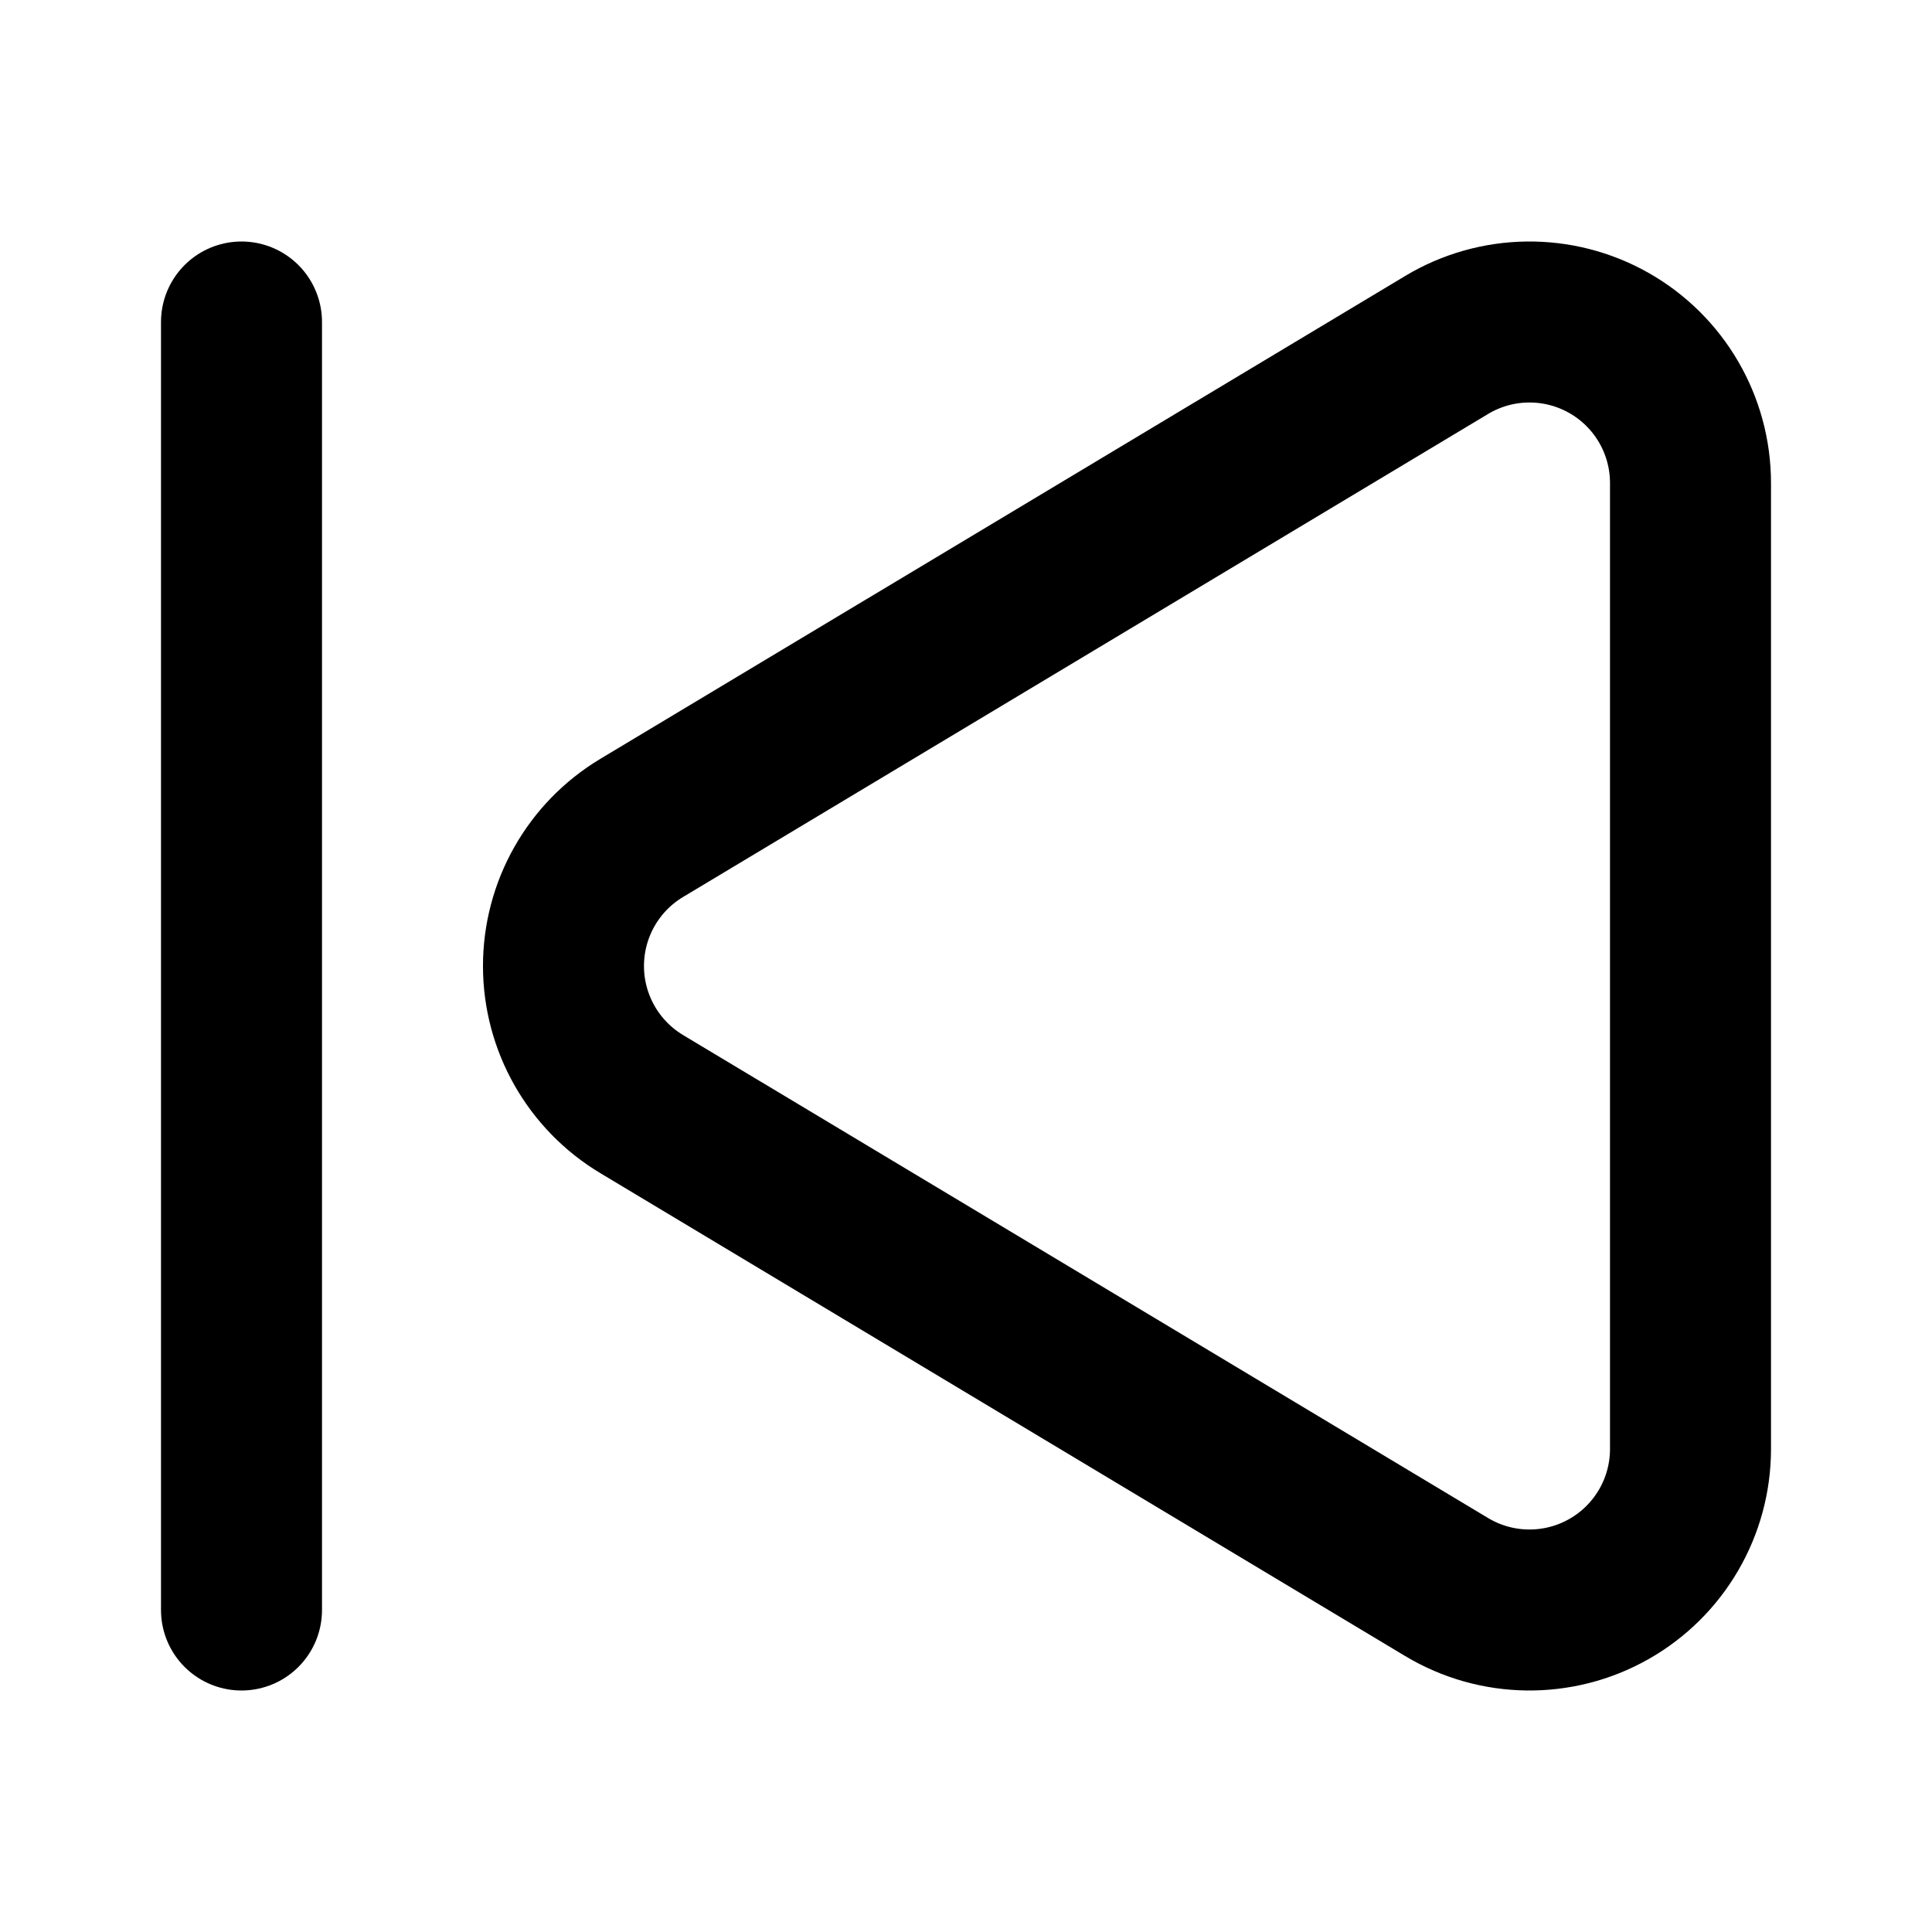
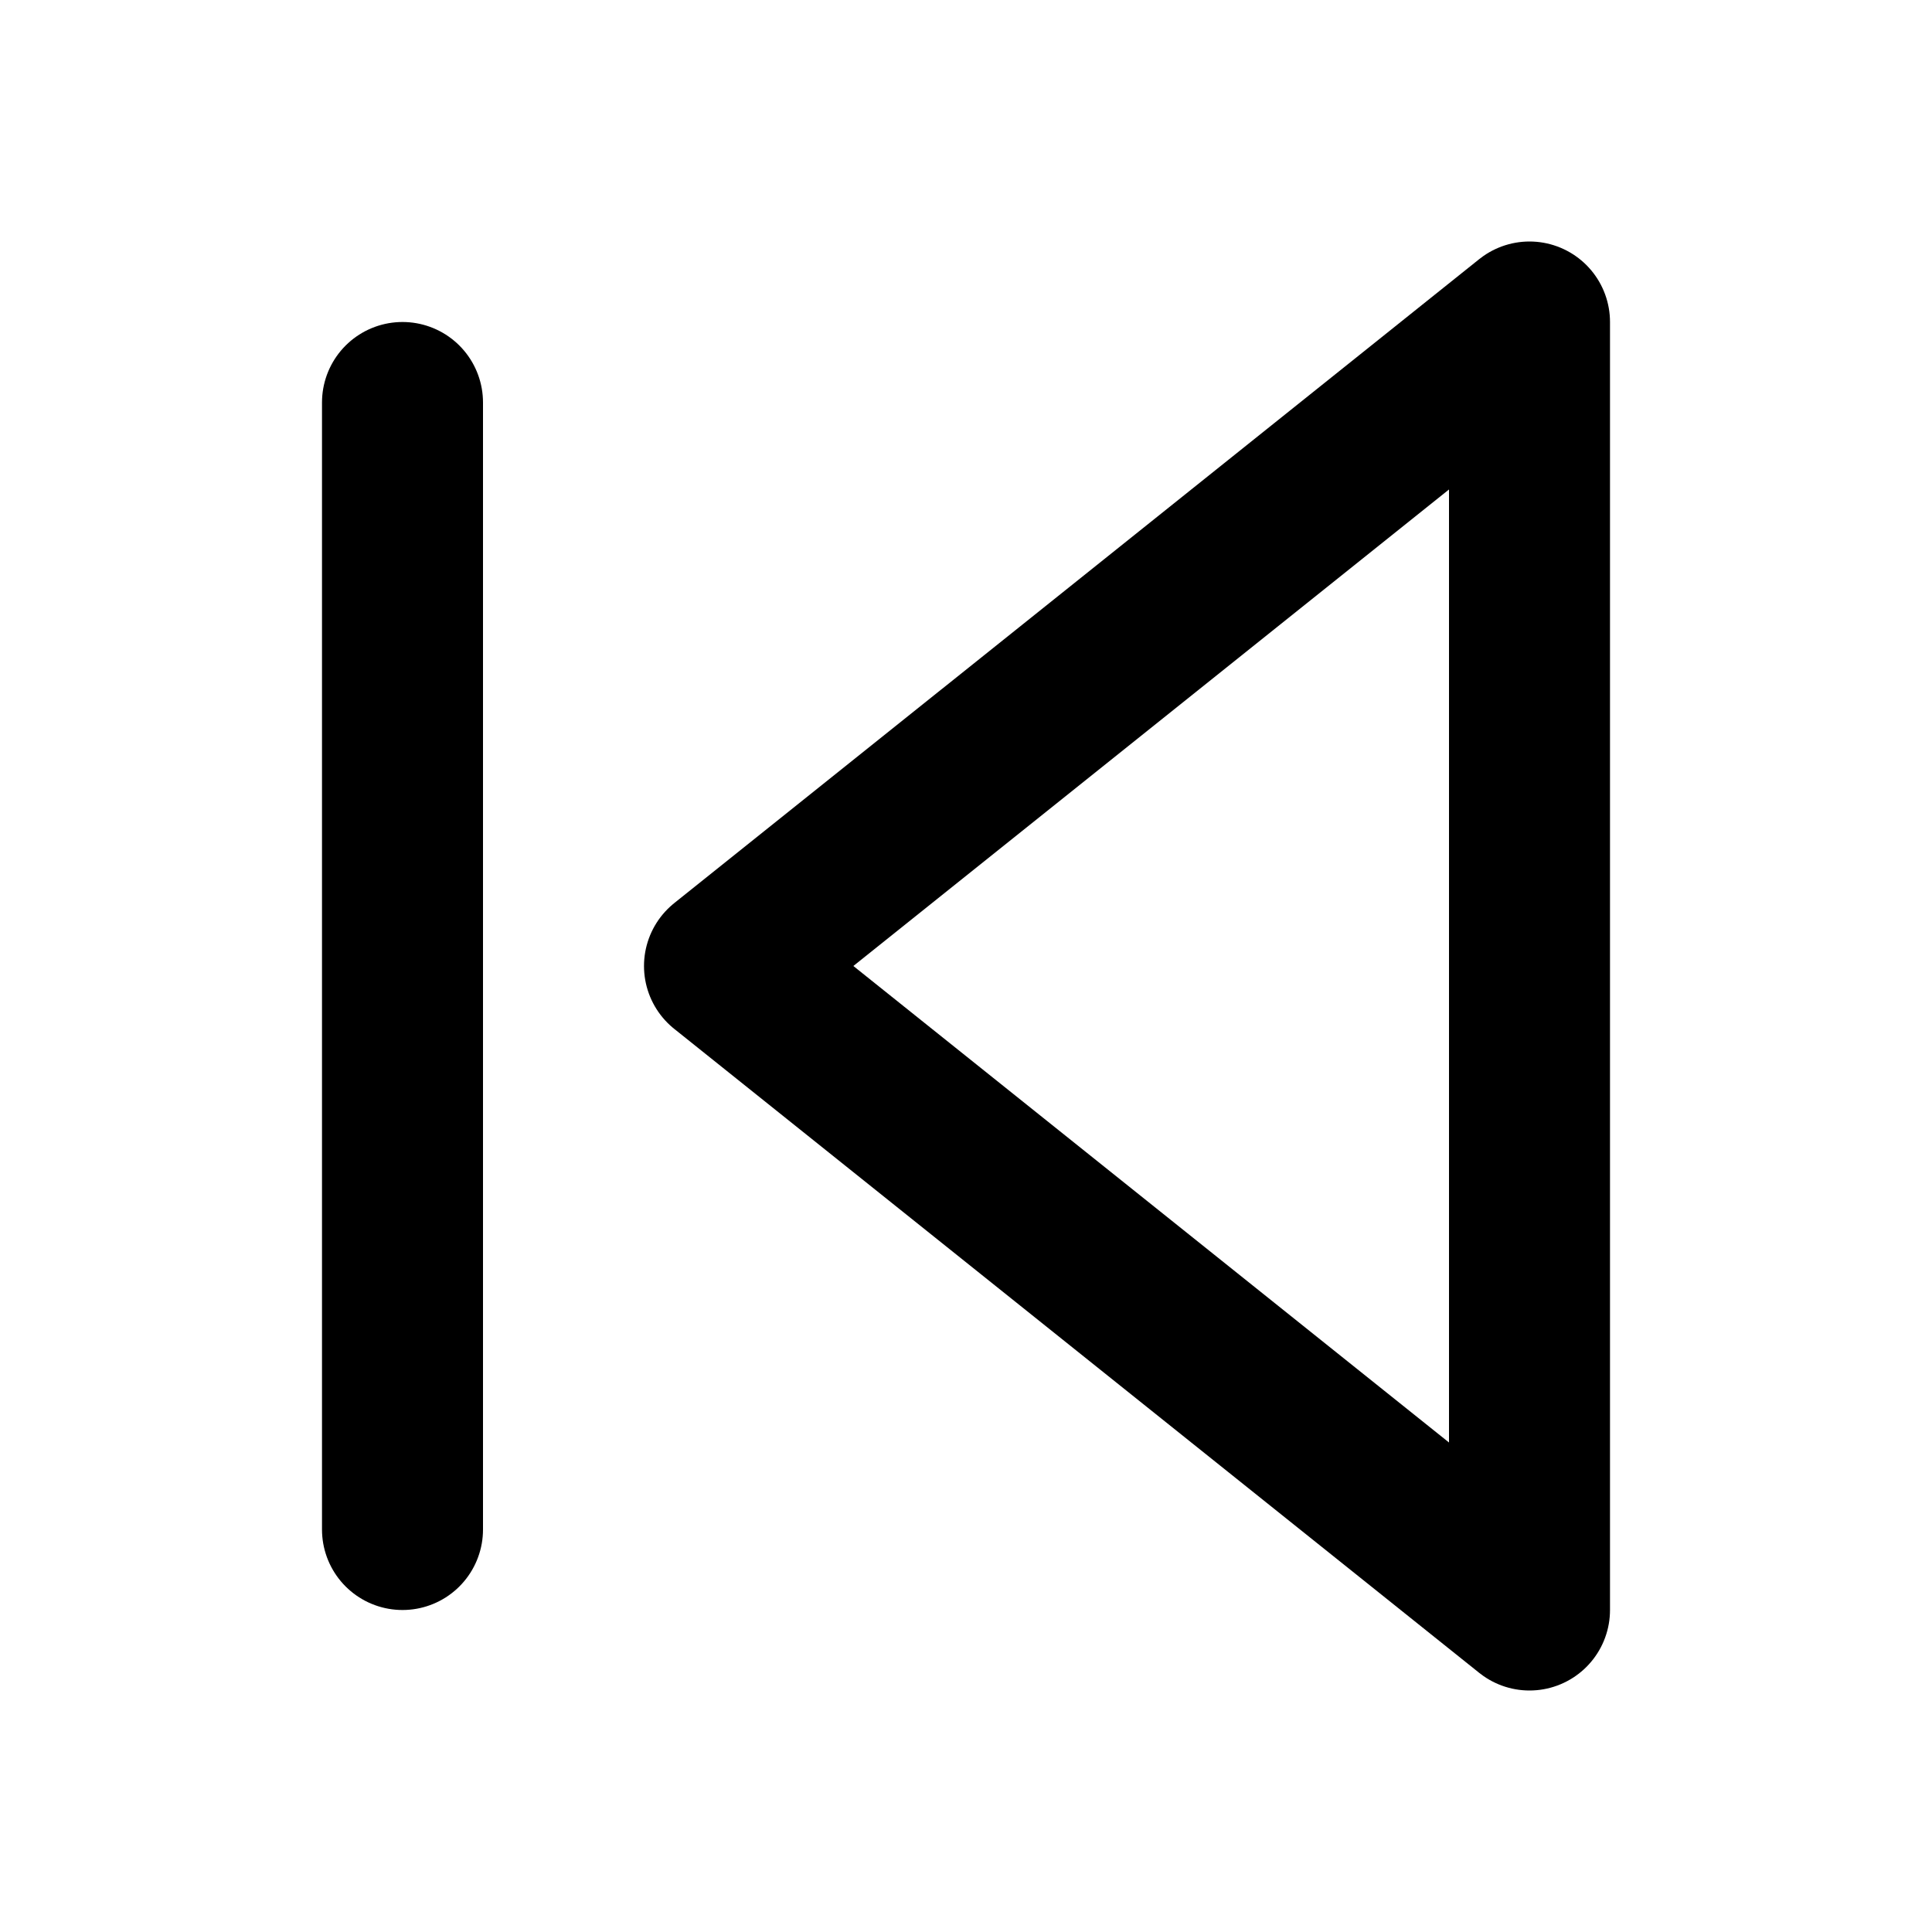
<svg xmlns="http://www.w3.org/2000/svg" class="lucide lucide-skip-back" width="24" height="24" viewBox="0 0 24 24" fill="none" stroke="currentColor" stroke-width="2" stroke-linecap="round" stroke-linejoin="round">
-   <path d="M17.971 4.285A2 2 0 0 1 21 6v12a2 2 0 0 1-3.029 1.715l-9.997-5.998a2 2 0 0 1-.003-3.432z" />
-   <path d="M3 20V4" />
+   <polygon points="19 20 9 12 19 4 19 20" />
+   <line x1="5" x2="5" y1="19" y2="5" />
</svg>
